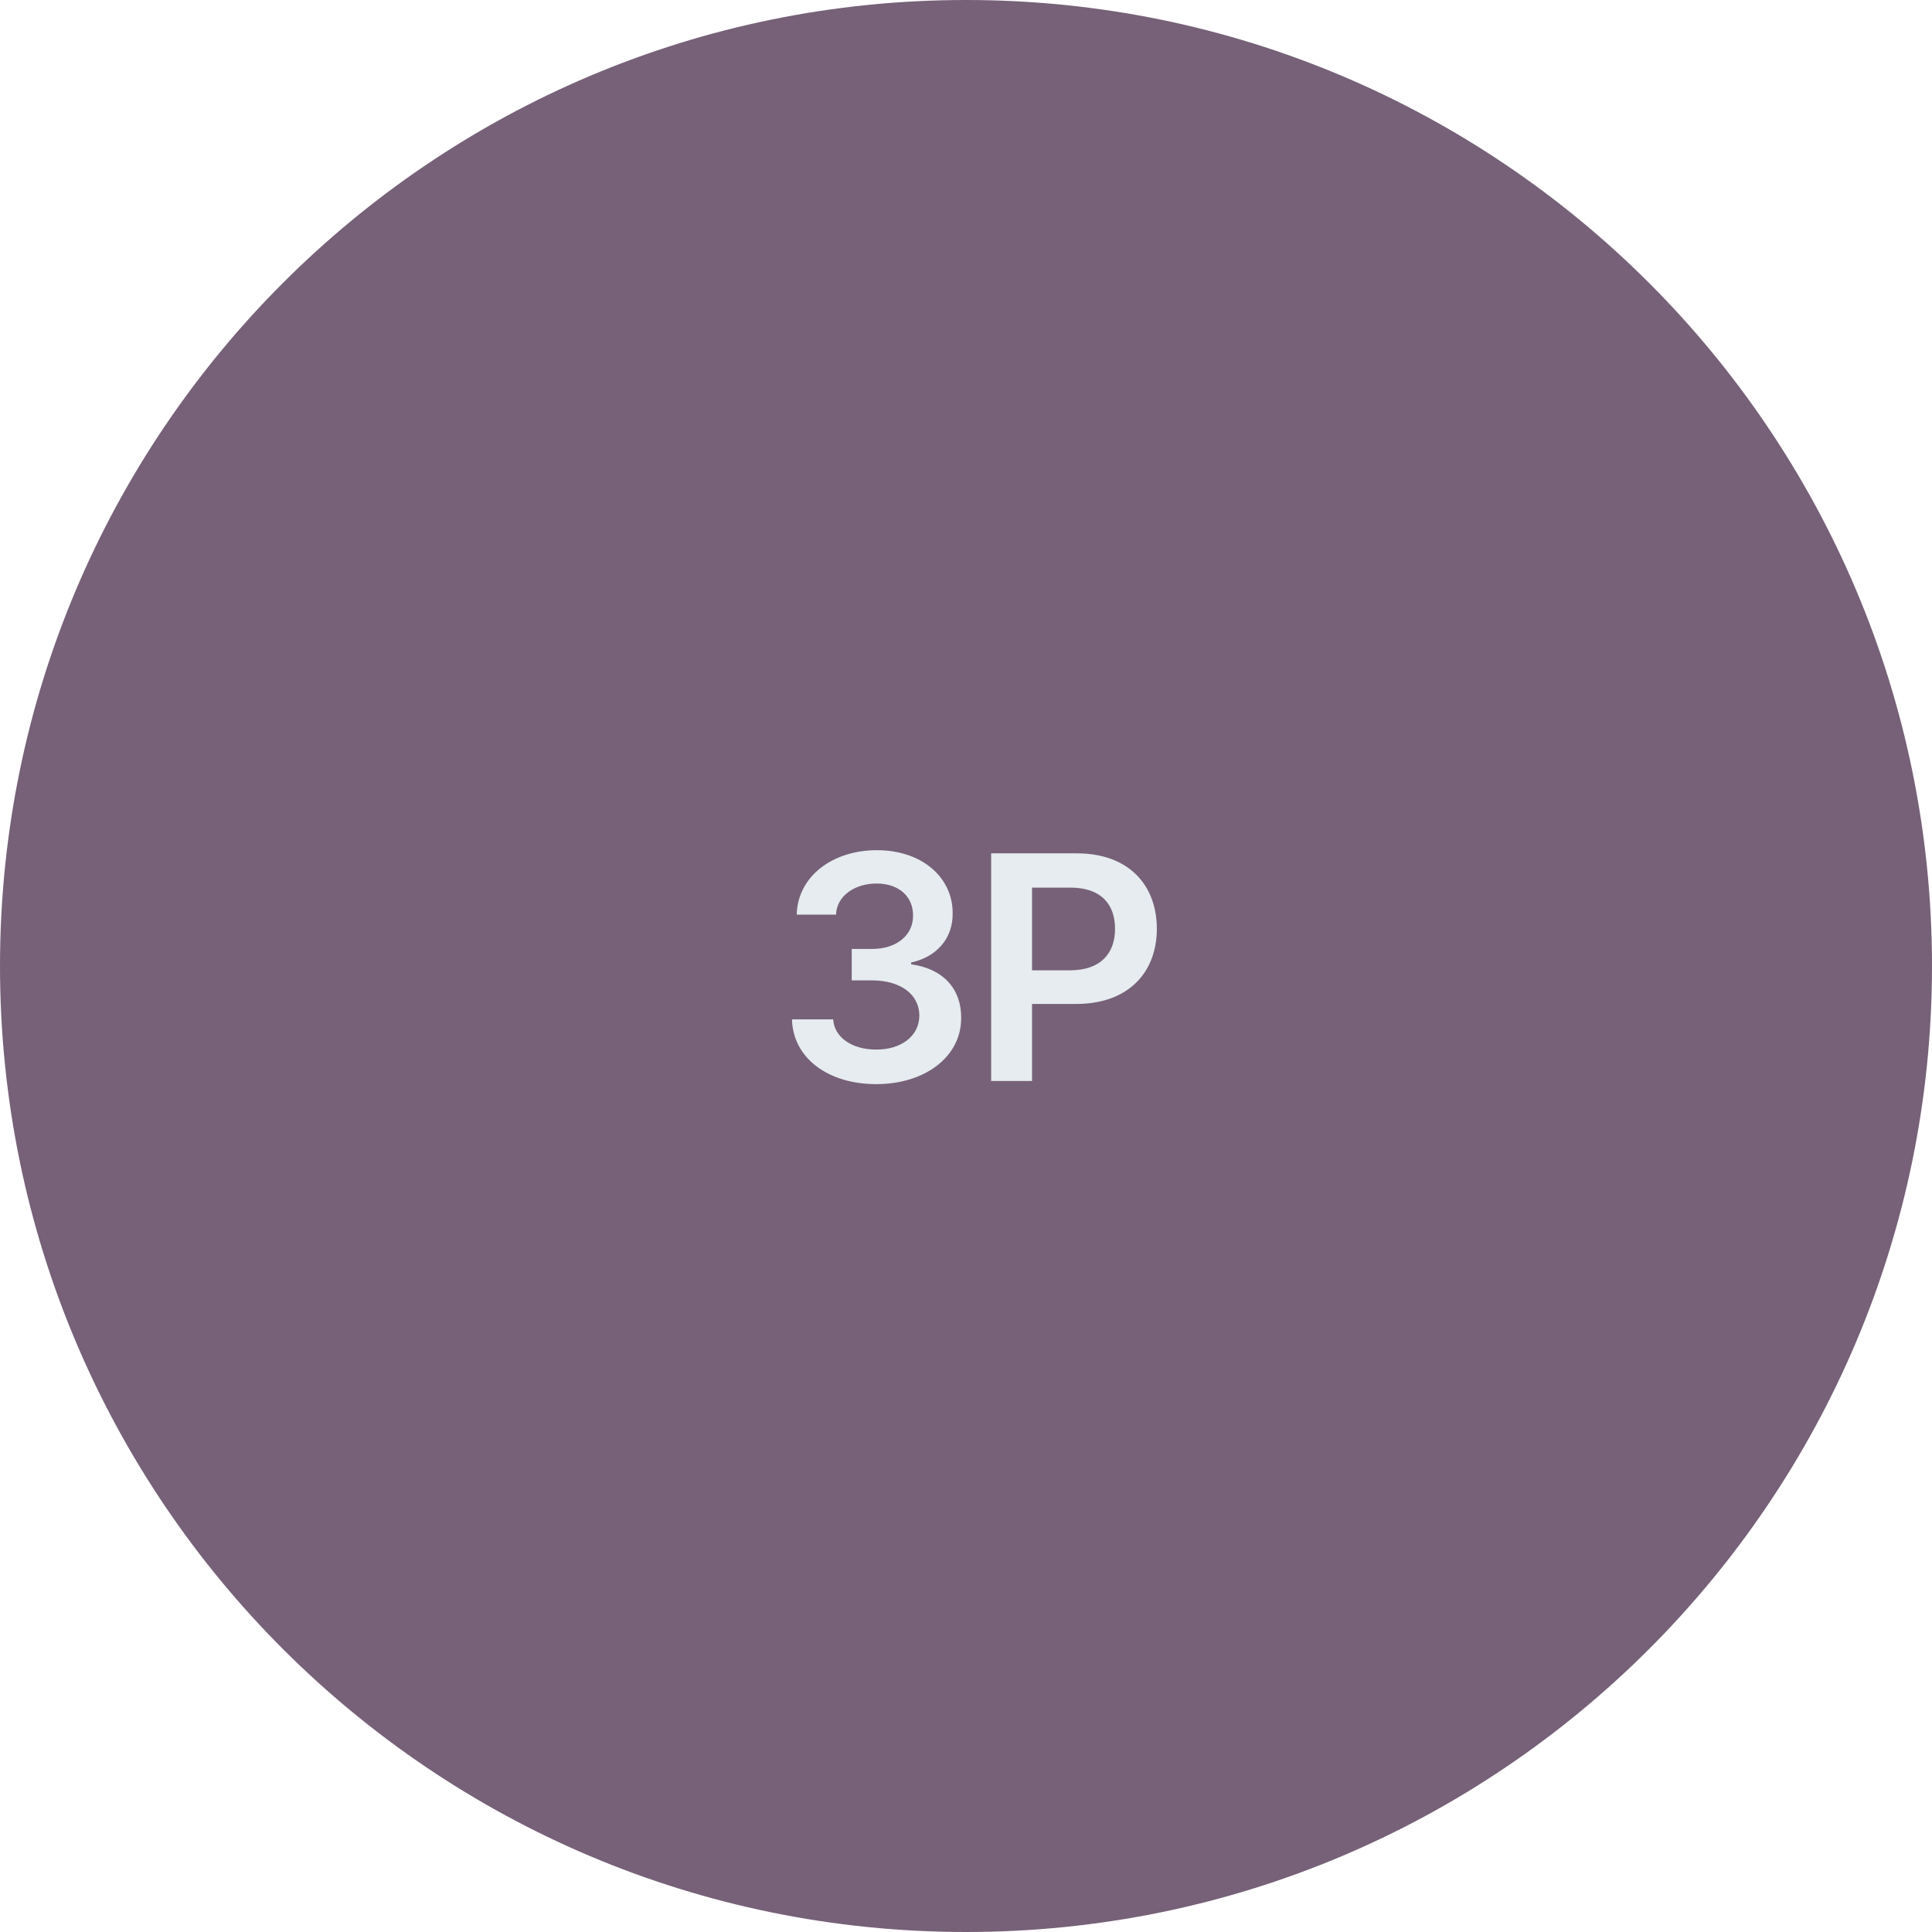
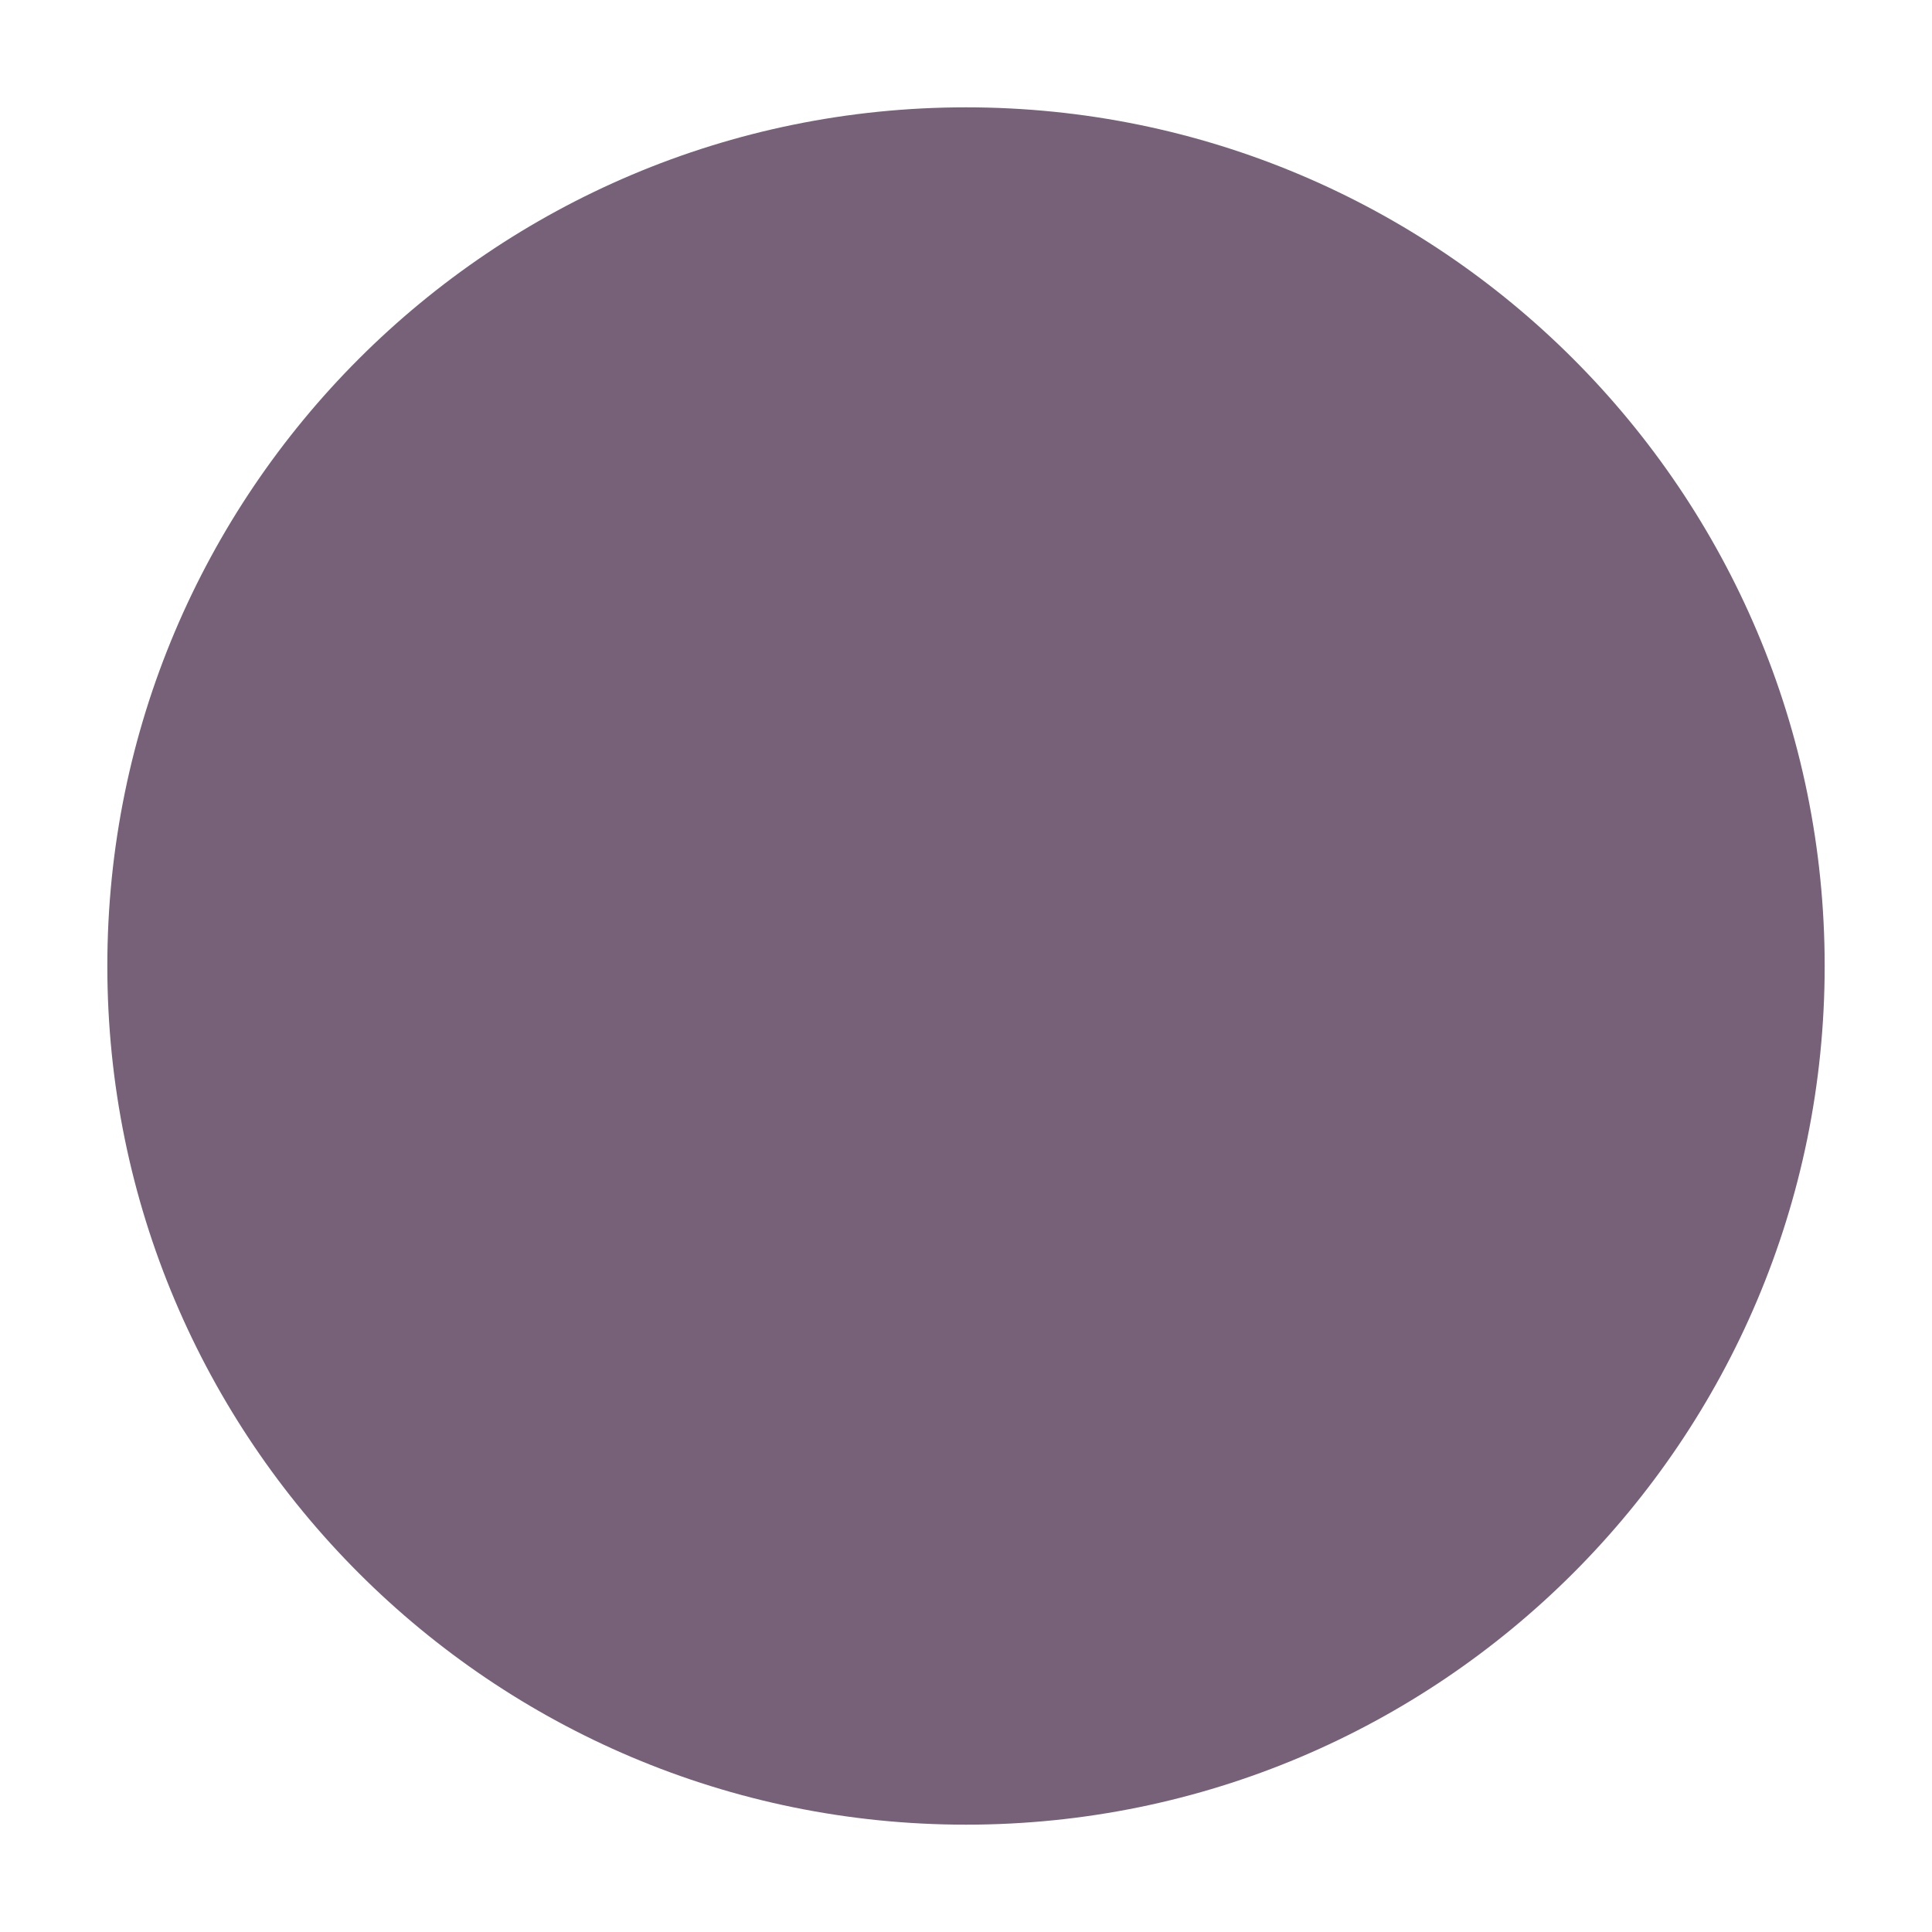
- <svg xmlns="http://www.w3.org/2000/svg" width="168" height="168" viewBox="0 0 168 168" fill="none">
-   <rect width="168" height="168" rx="84" fill="#766178" />
-   <path d="M76.196 94.273C71.971 94.273 68.95 91.977 68.868 88.641H72.45C72.545 90.227 74.131 91.279 76.196 91.266C78.37 91.279 79.942 90.076 79.942 88.312C79.942 86.535 78.41 85.264 75.84 85.25H74.063V82.516H75.84C77.946 82.516 79.409 81.34 79.395 79.617C79.409 77.949 78.151 76.828 76.223 76.828C74.364 76.828 72.764 77.867 72.696 79.535H69.278C69.36 76.213 72.381 73.93 76.25 73.93C80.27 73.93 82.868 76.391 82.84 79.426C82.868 81.641 81.391 83.24 79.231 83.691V83.856C82.02 84.225 83.606 86.016 83.579 88.504C83.606 91.853 80.475 94.273 76.196 94.273ZM86.187 94V74.203H93.625C98.164 74.203 100.584 76.965 100.597 80.766C100.584 84.553 98.136 87.301 93.57 87.301H89.742V94H86.187ZM89.742 84.375H93.078C95.757 84.361 96.96 82.857 96.96 80.766C96.96 78.647 95.757 77.184 93.078 77.184H89.742V84.375Z" fill="#E6ECEF" />
+ <svg xmlns="http://www.w3.org/2000/svg" width="72" height="72" viewBox="0 0 72 72" fill="none">
+   <path d="M4 36C4 18.327 18.327 4 36 4C53.673 4 68 18.327 68 36C68 53.673 53.673 68 36 68C18.327 68 4 53.673 4 36Z" fill="#766178" />
</svg>
